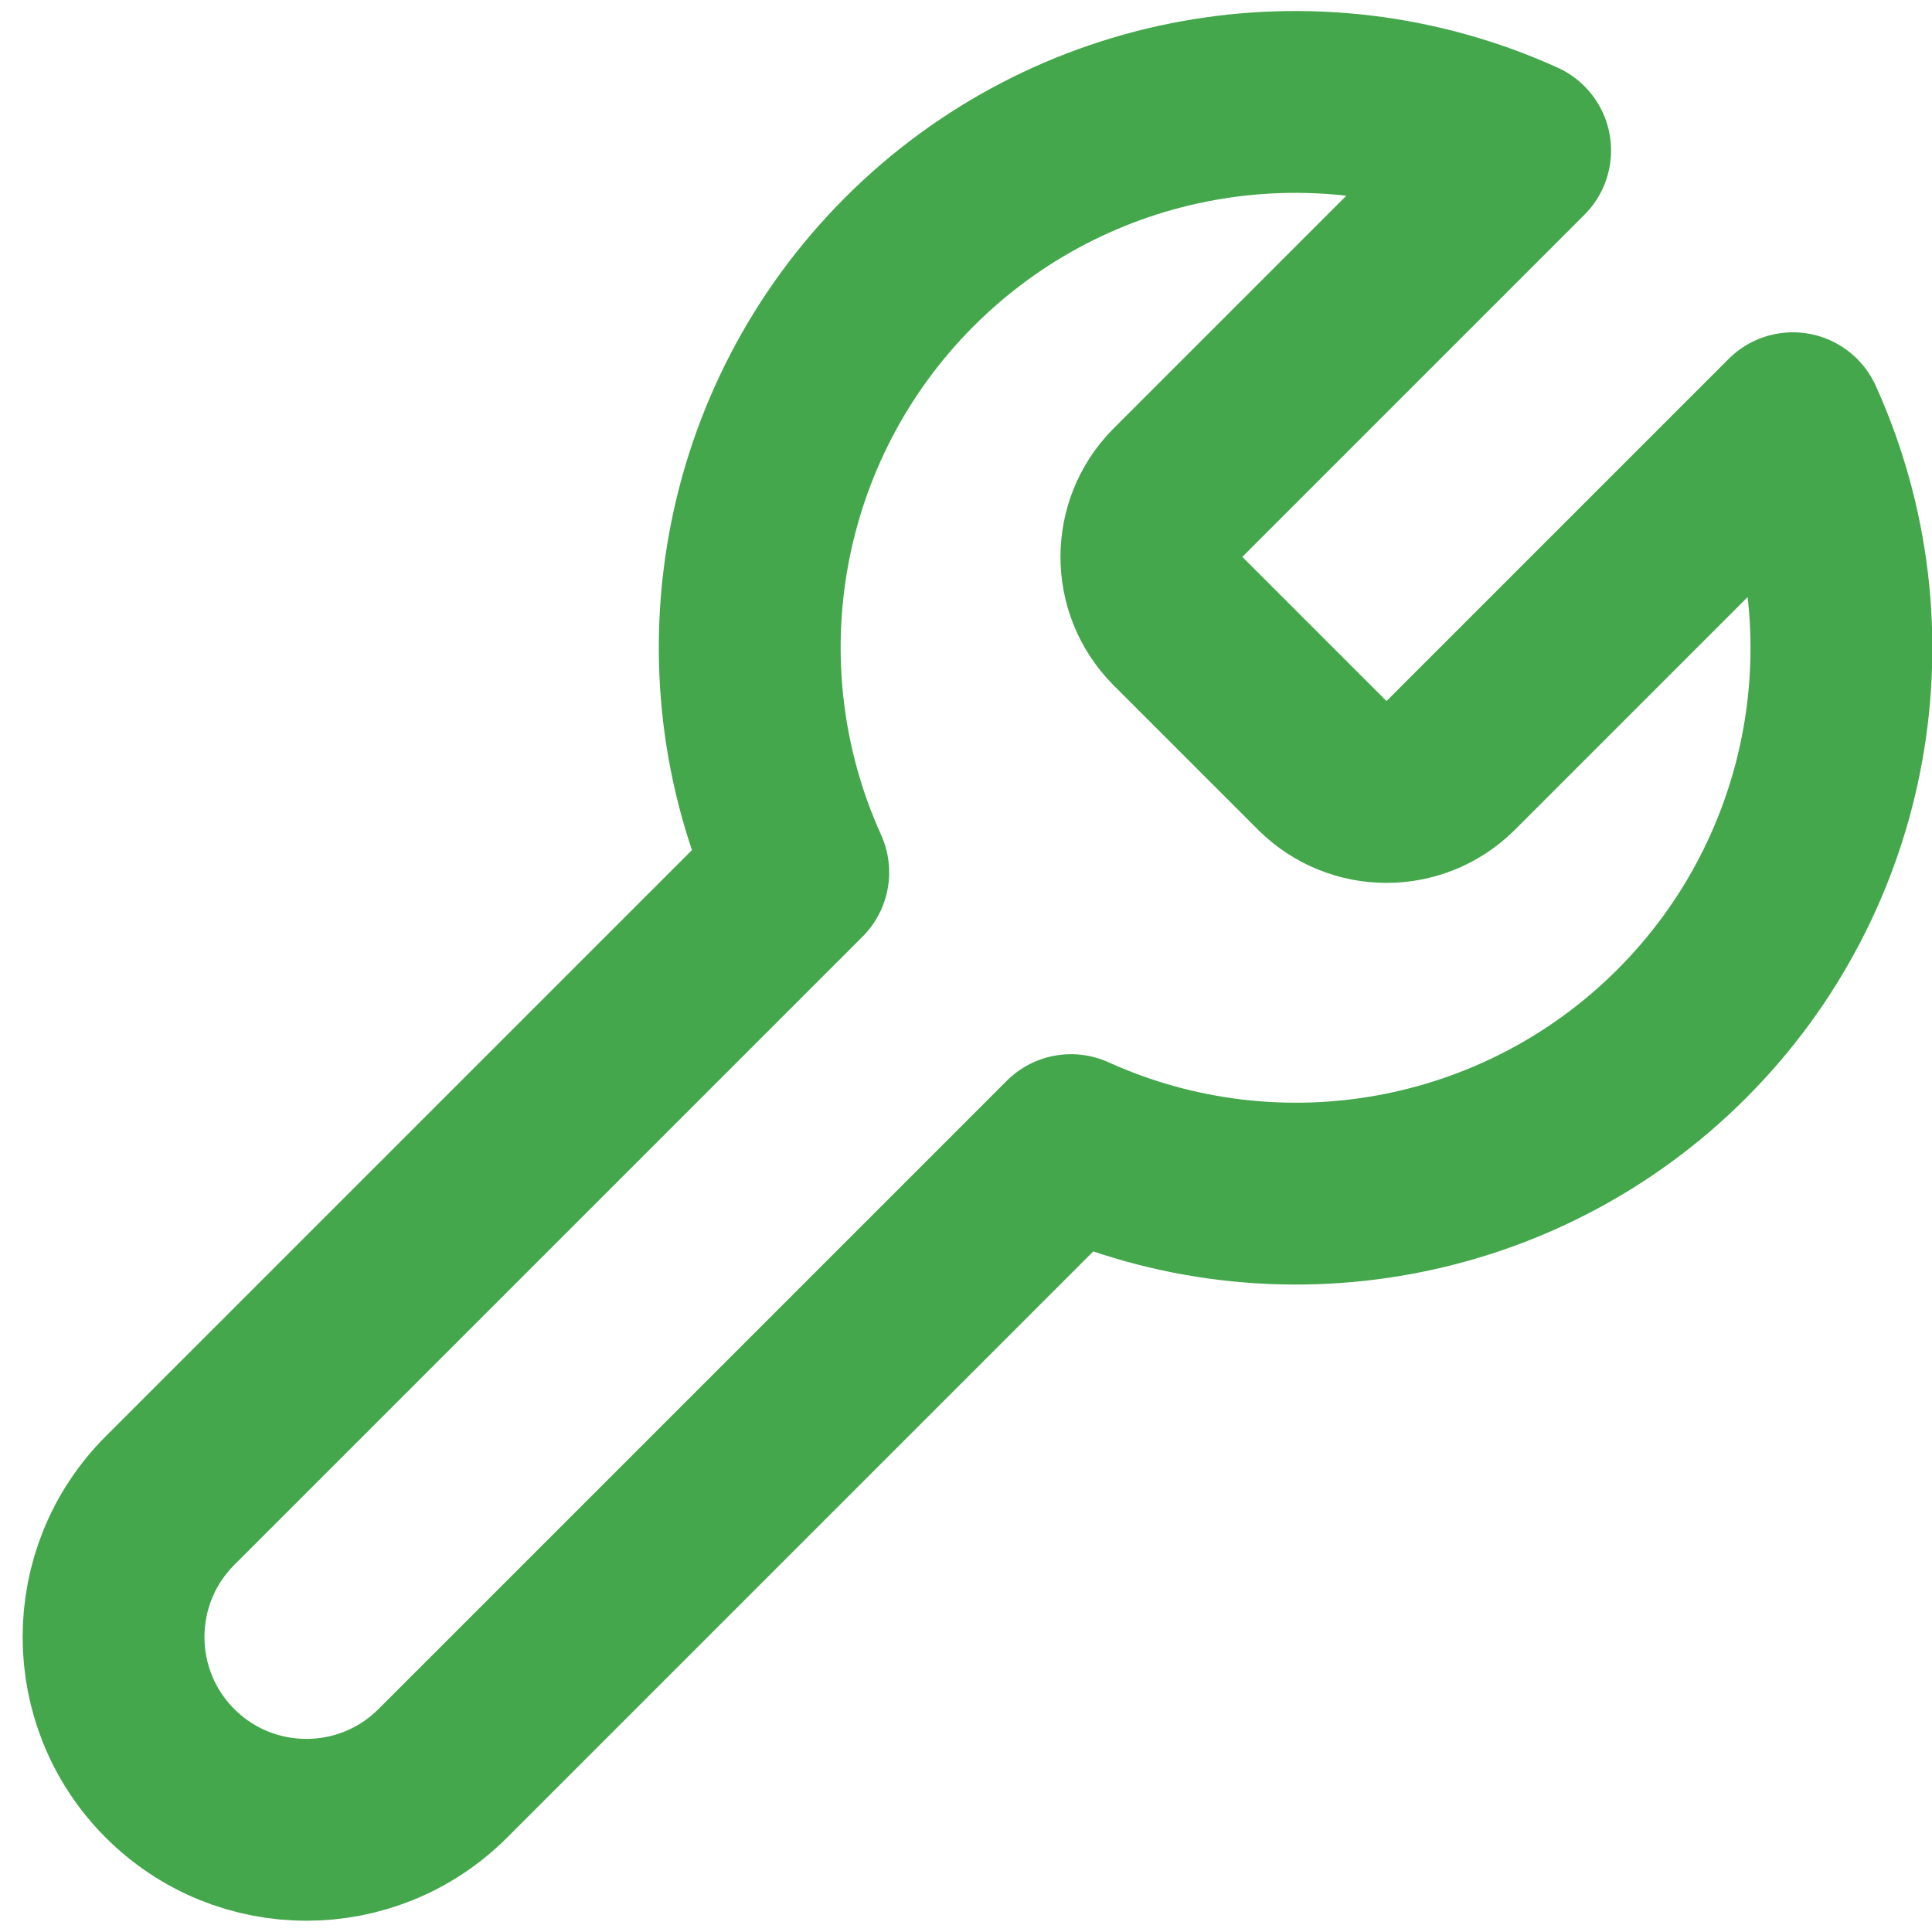
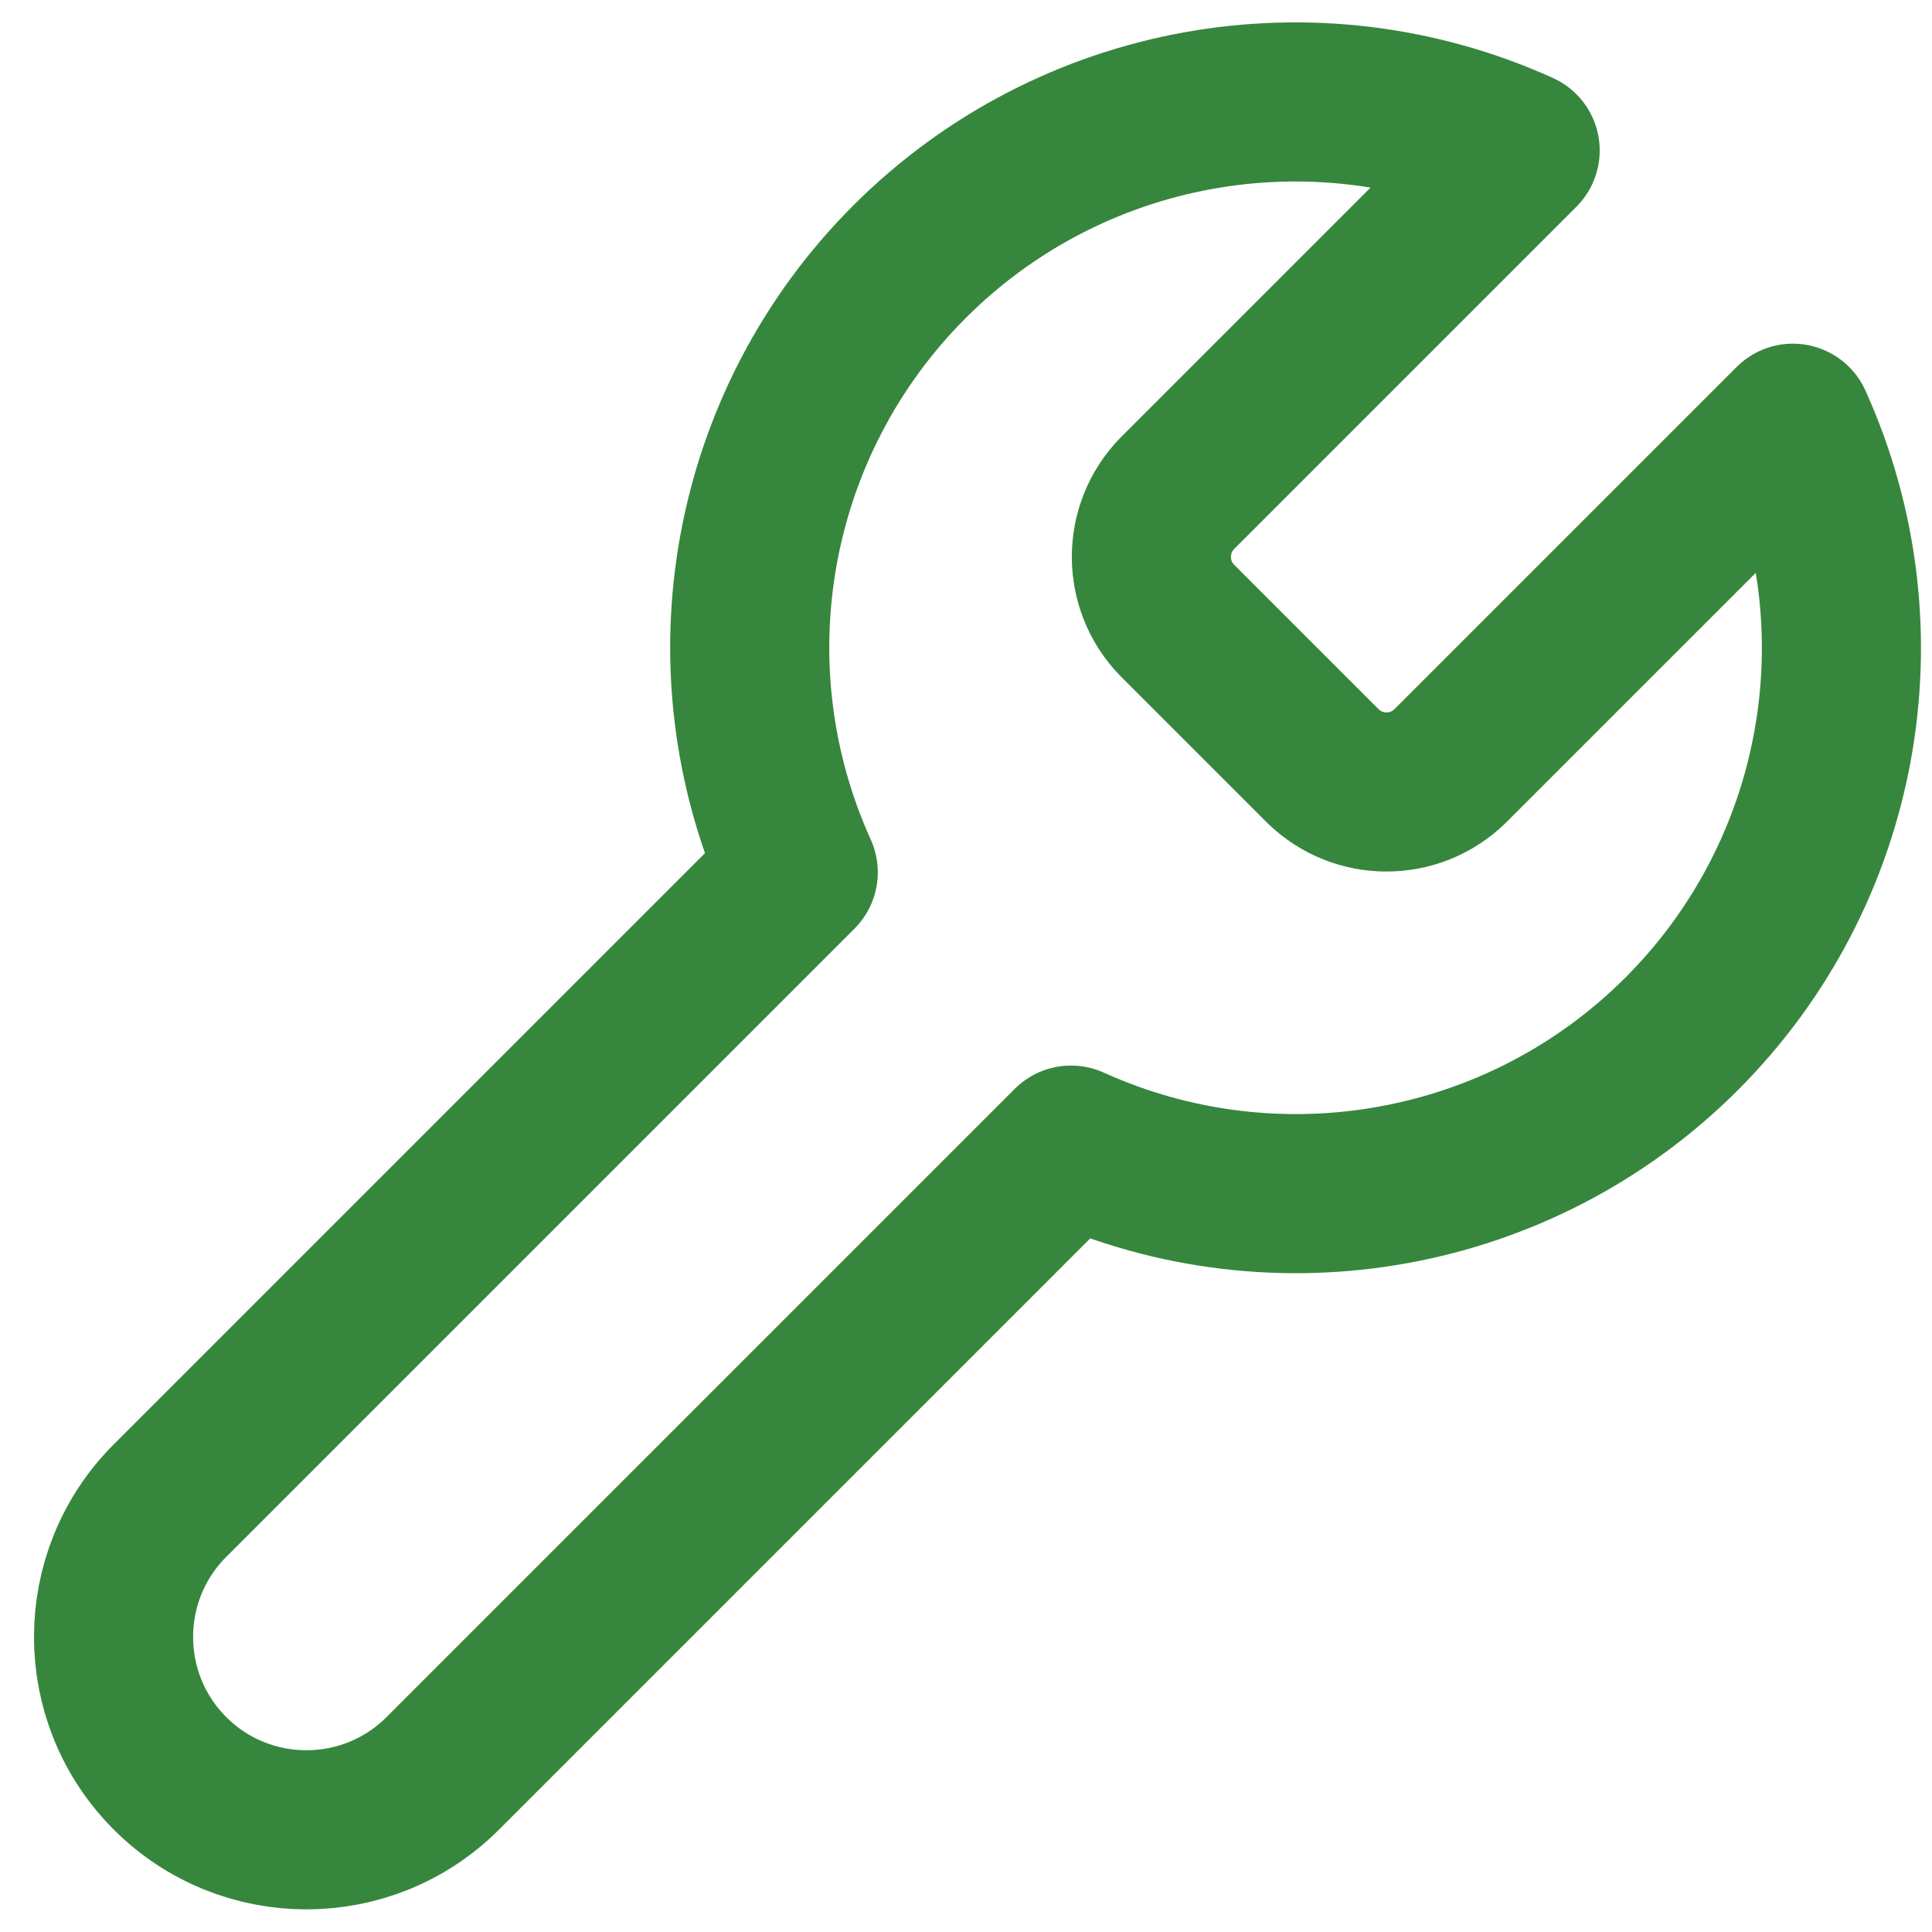
<svg xmlns="http://www.w3.org/2000/svg" width="34px" height="34px" viewBox="0 0 34 34" version="1.1">
  <g id="Site" stroke="none" stroke-width="1" fill="none" fill-rule="evenodd" stroke-linecap="round" stroke-linejoin="round">
-     <g id="Main" transform="translate(-559, -228)" stroke="#44A74C" stroke-width="3.2">
+     <g id="Main" transform="translate(-559, -228)" stroke="#37863D" stroke-width="2.8">
      <g id="Header">
        <g id="Group-2" transform="translate(260, 147)">
          <g id="Group-5" transform="translate(237, 82)">
            <g id="tools" transform="translate(64, 0)">
              <path d="M18.72,7.68 C18.11,8.302 18.11,9.298 18.72,9.92 L21.28,12.48 C21.902,13.09 22.898,13.09 23.52,12.48 L29.552,6.448 C31.199,10.088 30.42,14.369 27.594,17.194 C24.769,20.02 20.488,20.799 16.848,19.152 L5.792,30.208 C4.467,31.533 2.317,31.533 0.992,30.208 C-0.333,28.883 -0.333,26.733 0.992,25.408 L12.048,14.352 C10.401,10.712 11.18,6.431 14.006,3.606 C16.831,0.78 21.112,0.001 24.752,1.648 L18.736,7.664 L18.72,7.68 Z" id="Path" />
            </g>
          </g>
        </g>
      </g>
    </g>
  </g>
</svg>
